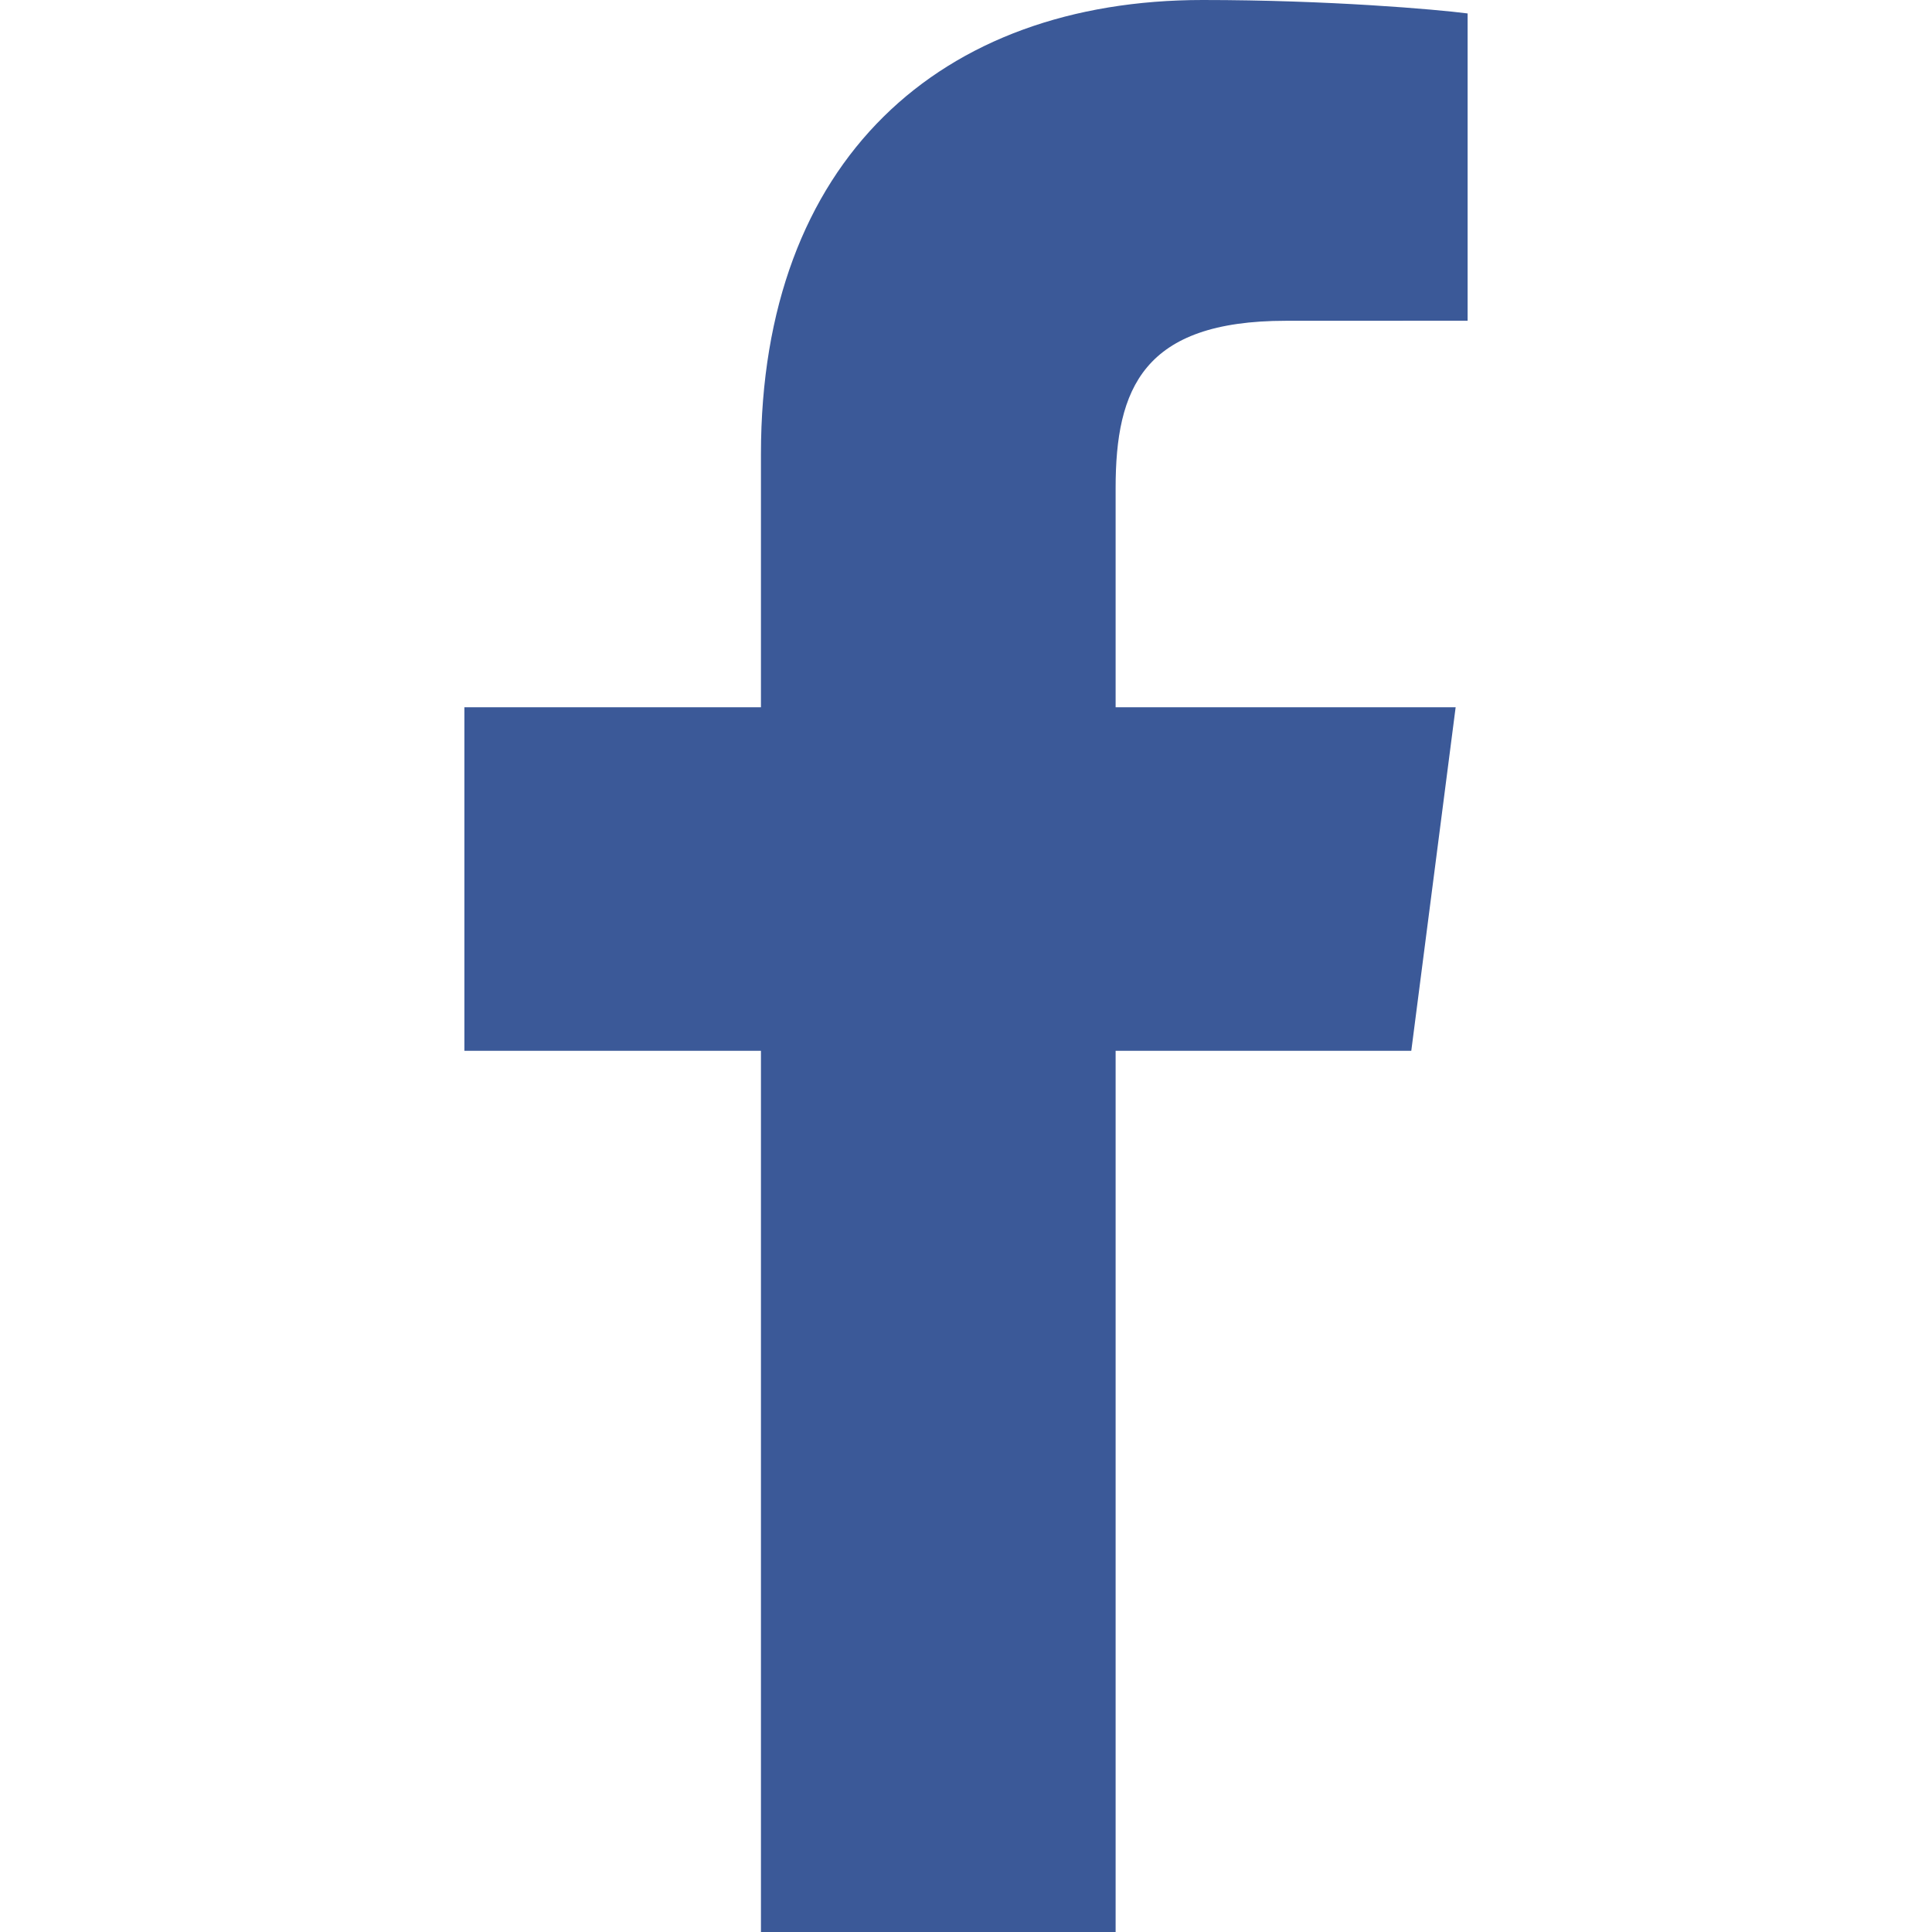
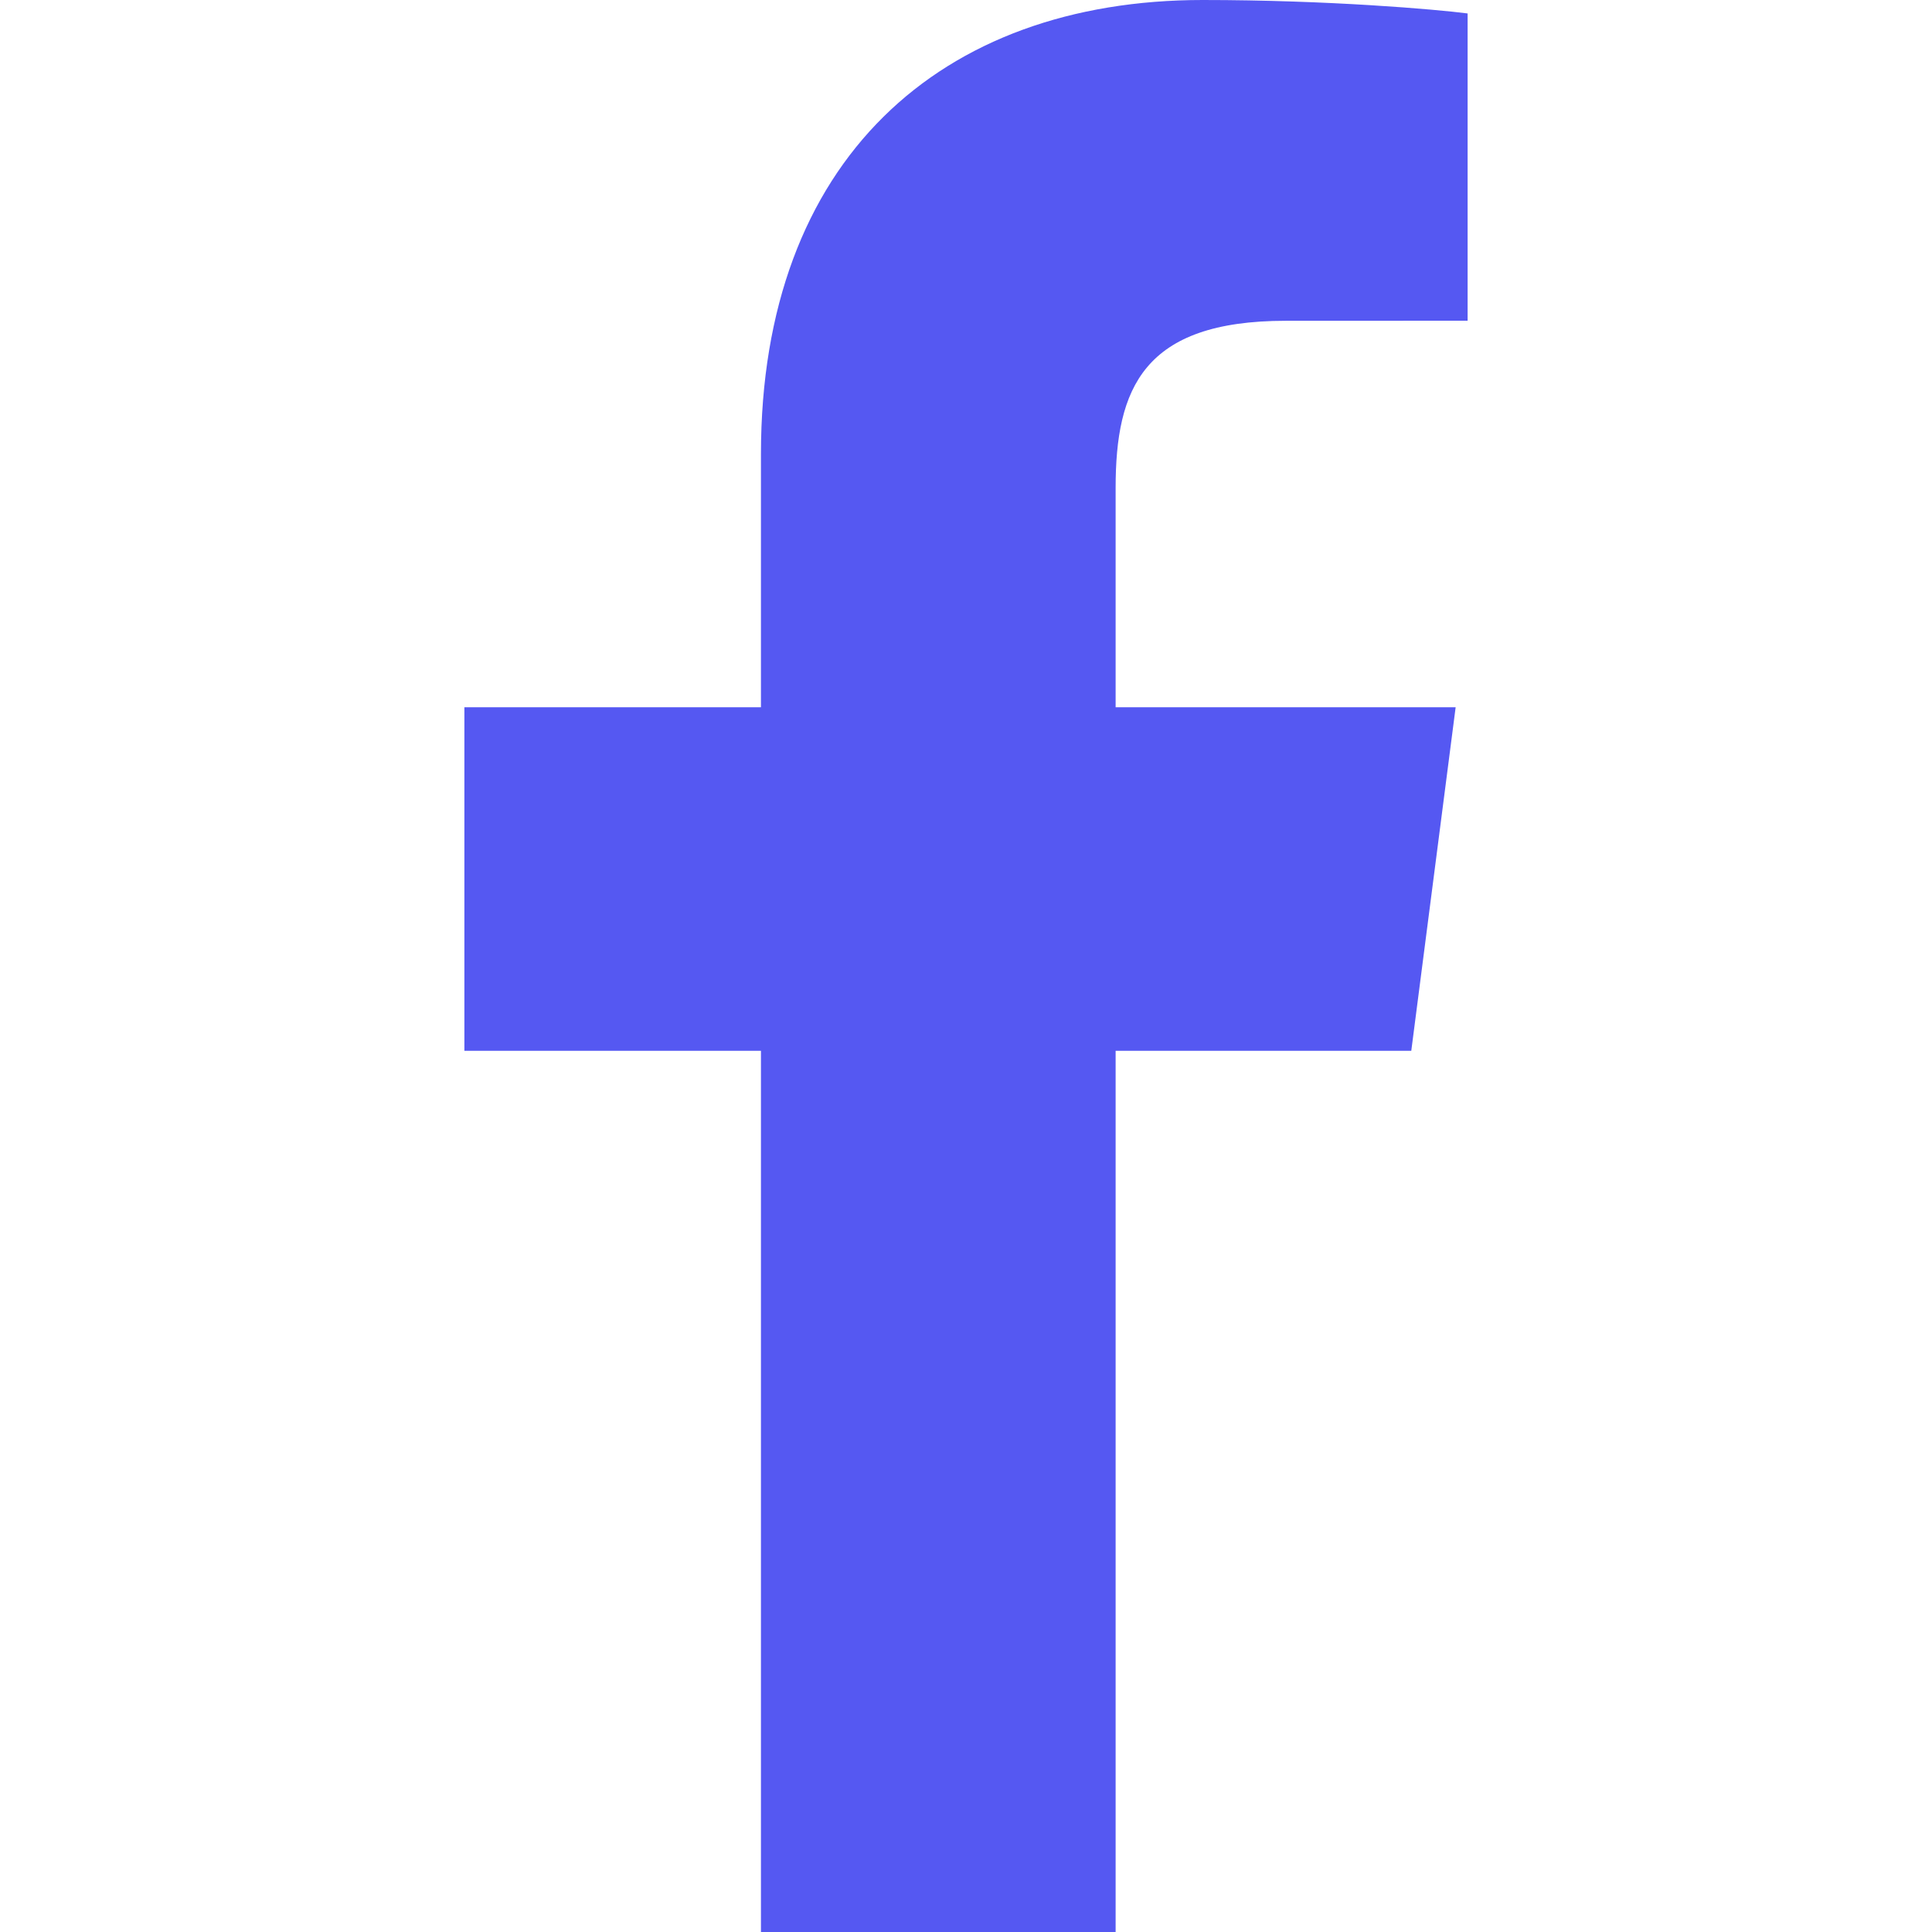
<svg xmlns="http://www.w3.org/2000/svg" version="1.1" id="Capa_1" x="0px" y="0px" viewBox="0 0 155.139 155.139" style="enable-background:new 0 0 155.139 155.139;" xml:space="preserve">
  <g>
-     <path style="fill:#3b5998;" d="M89.584,155.139V84.378h23.742l3.562-27.585H89.584V39.184 c0-7.984,2.208-13.425,13.67-13.425l14.595-0.006V1.08C115.325,0.752,106.661,0,96.577,0C75.52,0,61.104,12.853,61.104,36.452 v20.341H37.29v27.585h23.814v70.761H89.584z" />
+     <path style="fill:#5558f2;" d="M89.584,155.139V84.378h23.742l3.562-27.585H89.584V39.184 c0-7.984,2.208-13.425,13.67-13.425l14.595-0.006V1.08C115.325,0.752,106.661,0,96.577,0C75.52,0,61.104,12.853,61.104,36.452 v20.341H37.29v27.585h23.814v70.761H89.584z" />
  </g>
</svg>
